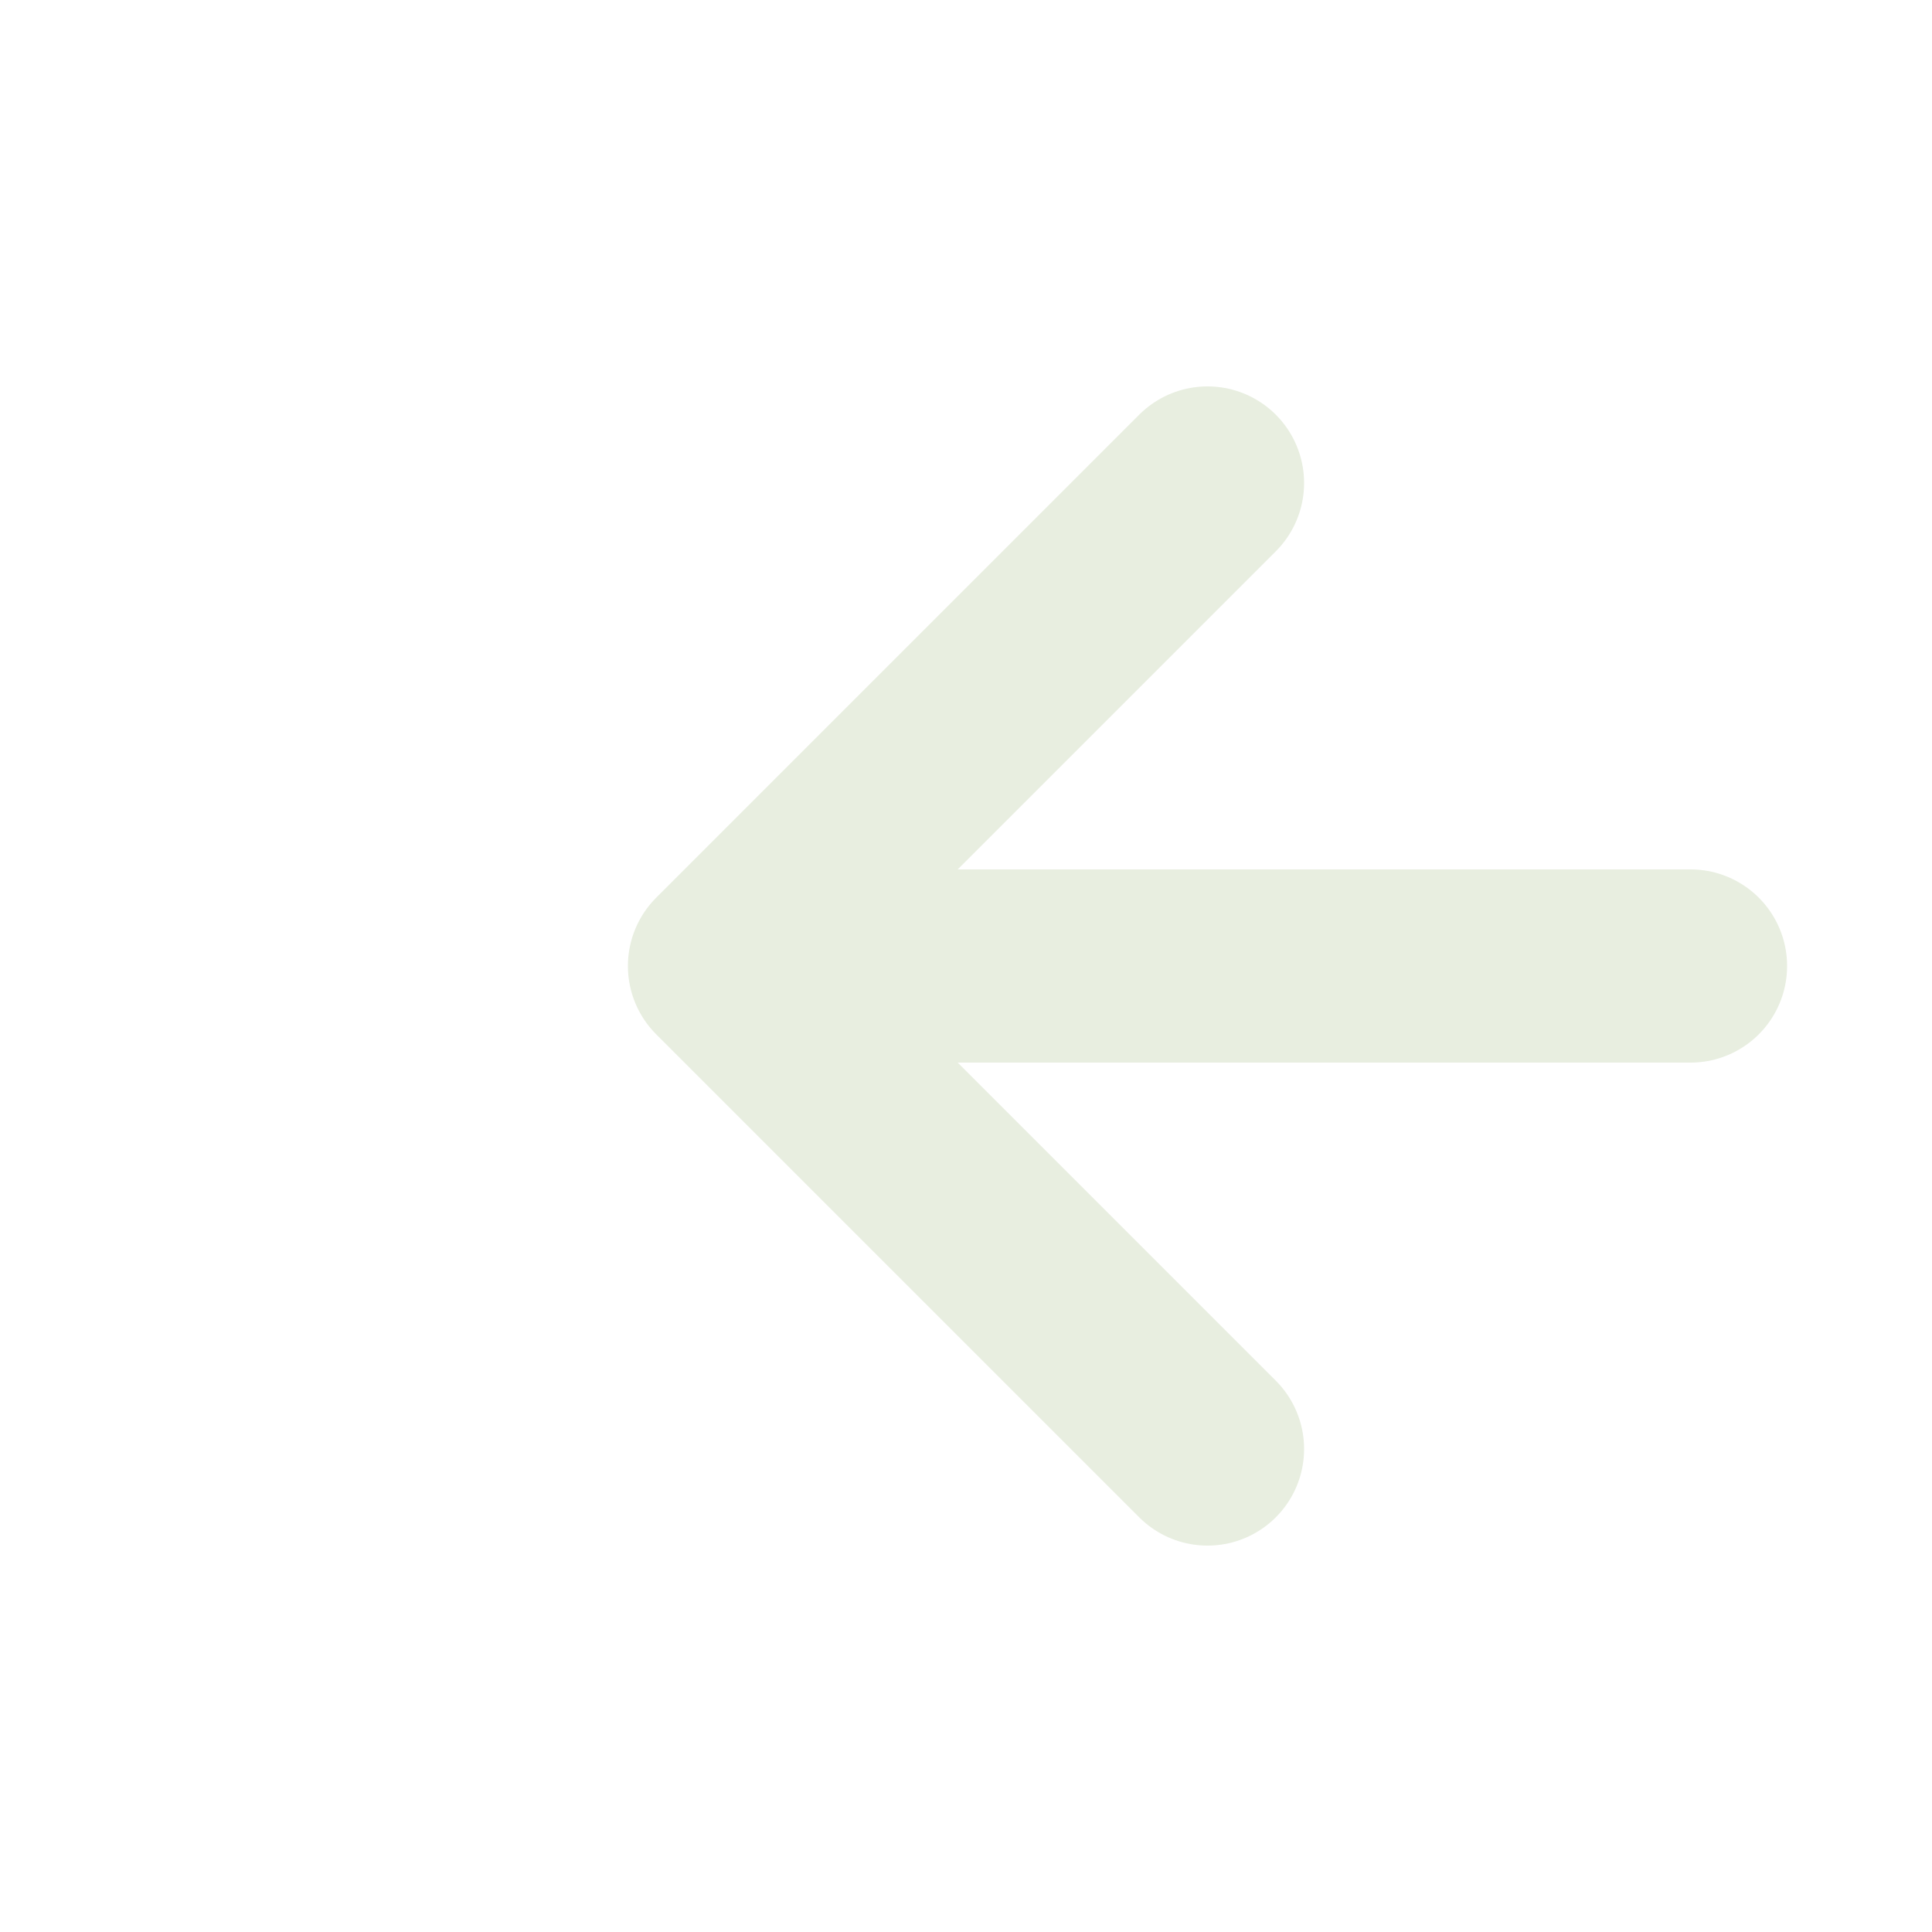
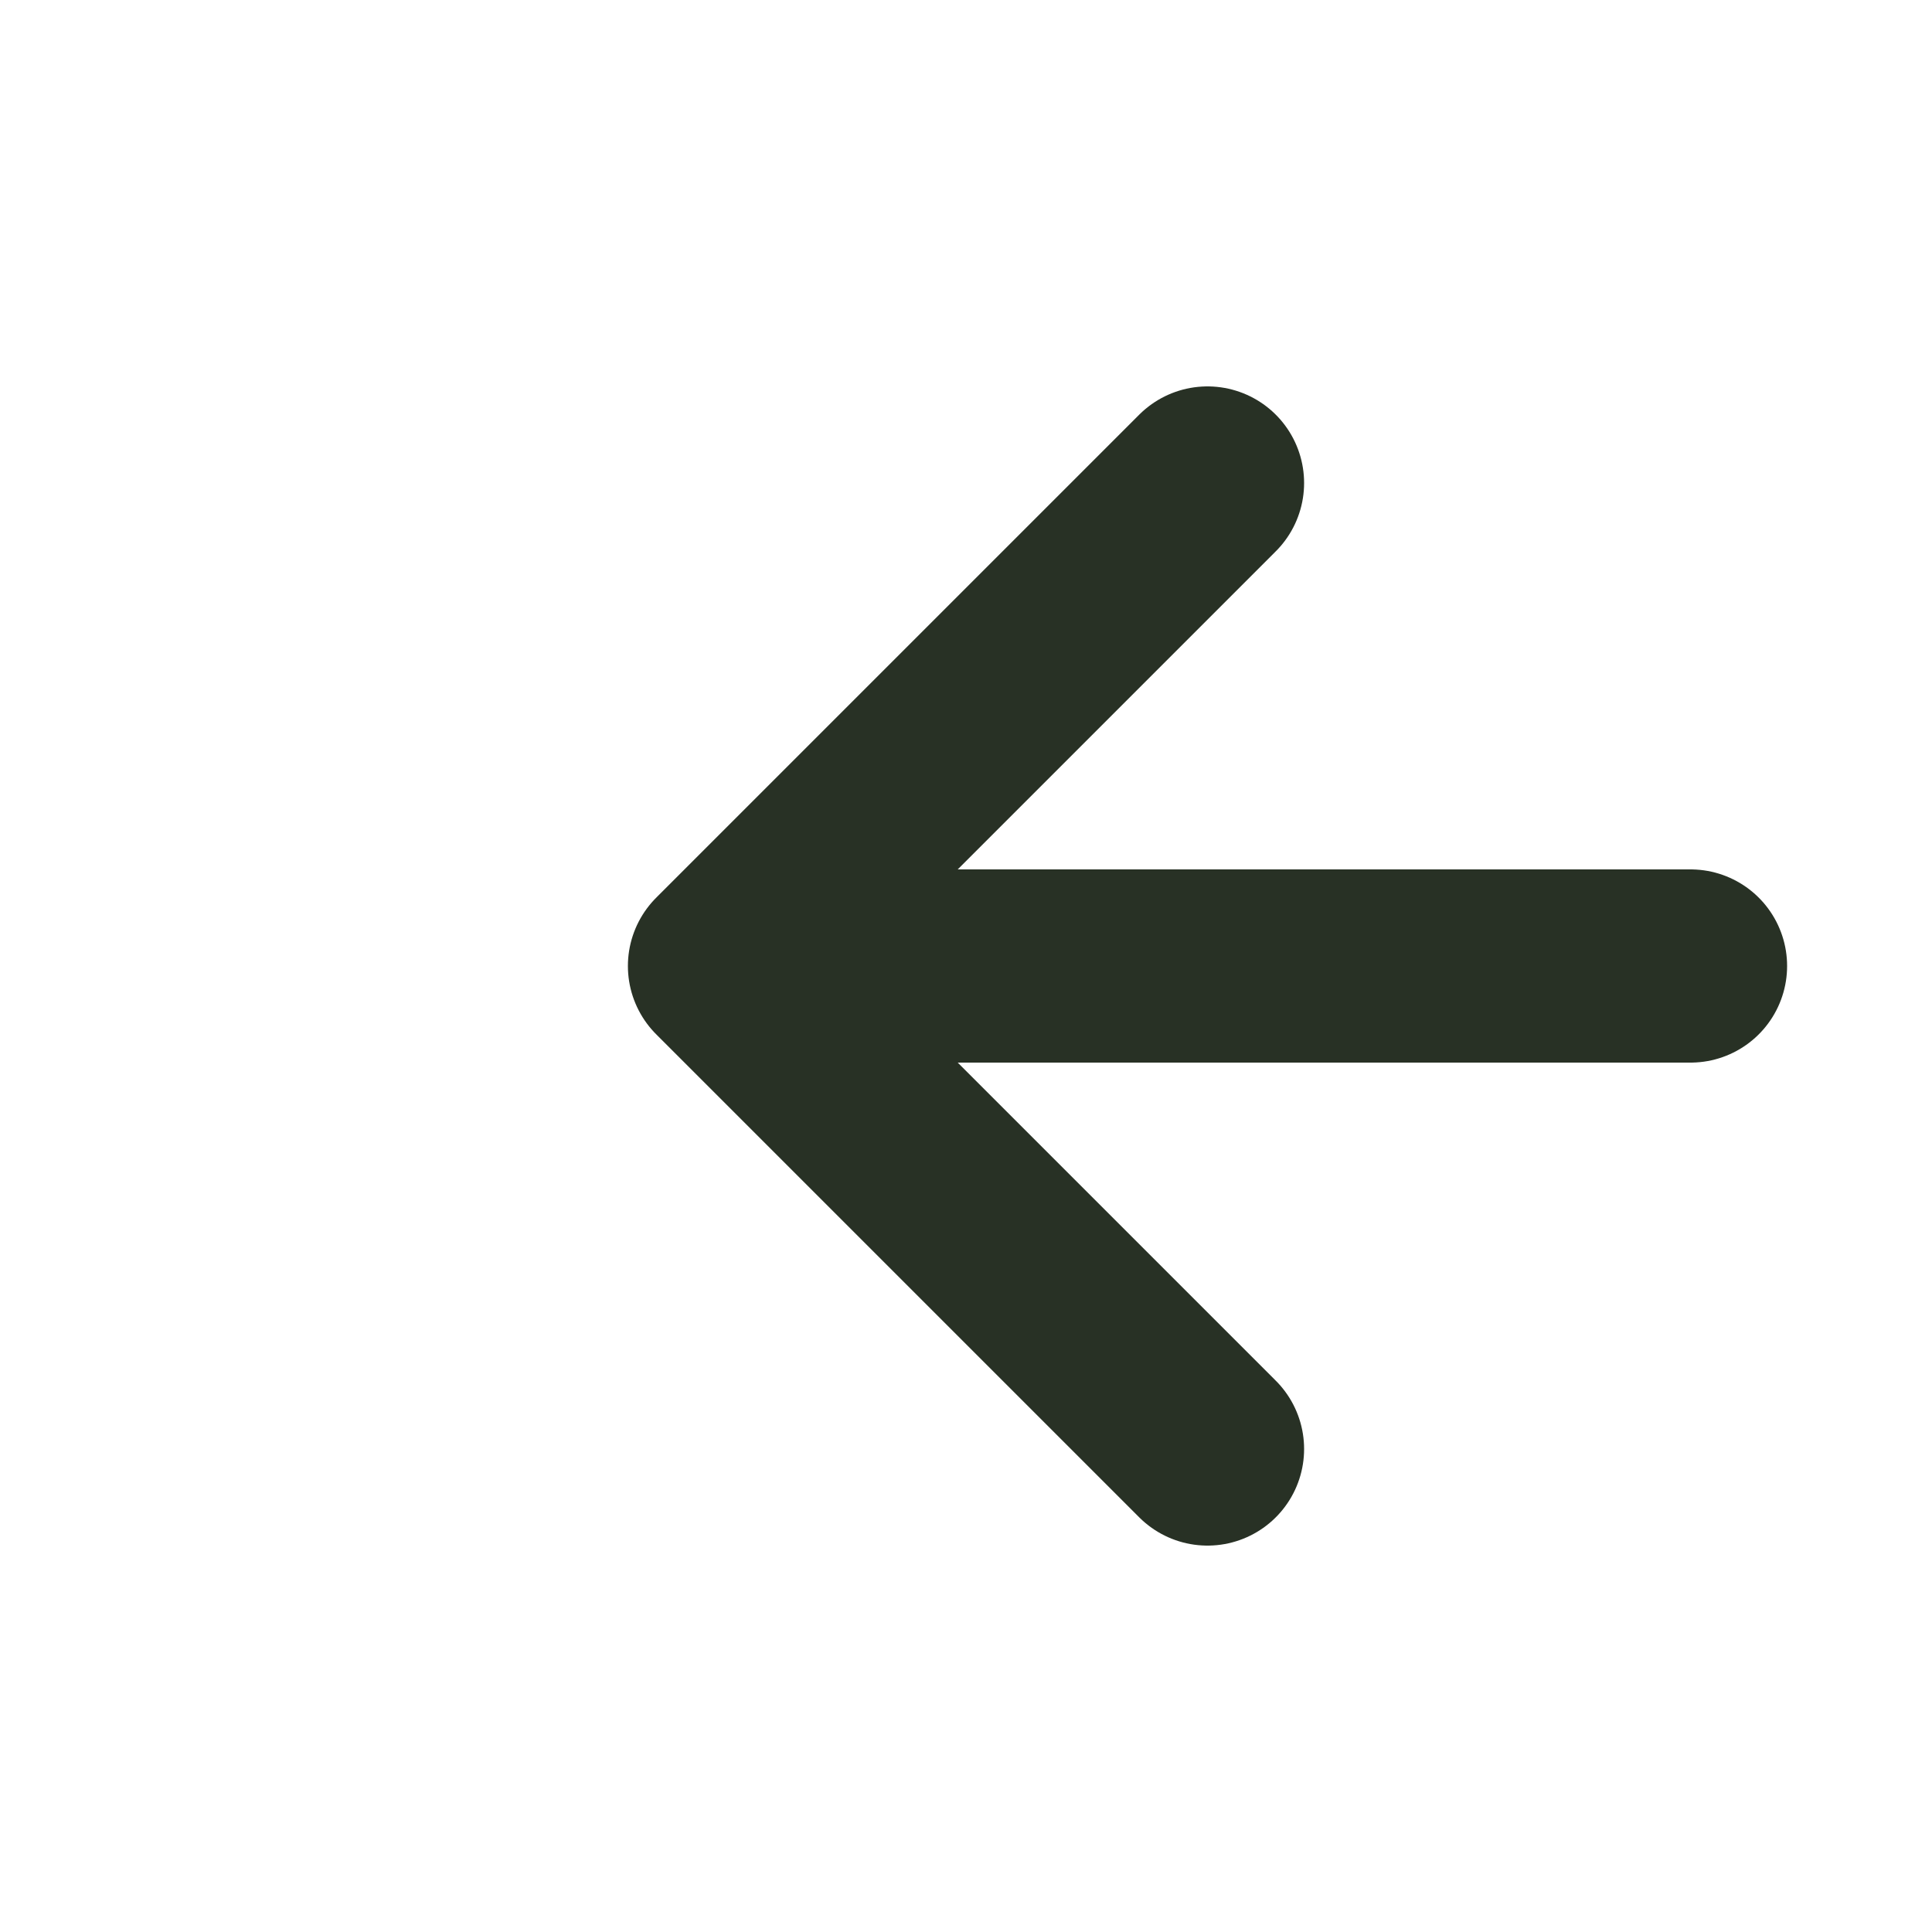
<svg xmlns="http://www.w3.org/2000/svg" width="24" height="24" viewBox="0 0 24 24" fill="none">
-   <path d="M15 6L9 12L15 18" stroke="#E8EEE0" stroke-width="2.4" stroke-linecap="round" stroke-linejoin="round" />
-   <path d="M10 12H21" stroke="#E8EEE0" stroke-width="2.4" stroke-linecap="round" />
+   <path d="M15 6L9 12L15 18" stroke="#283125" stroke-width="2.4" stroke-linecap="round" stroke-linejoin="round" />
+   <path d="M10 12H21" stroke="#283125" stroke-width="2.4" stroke-linecap="round" />
</svg>
